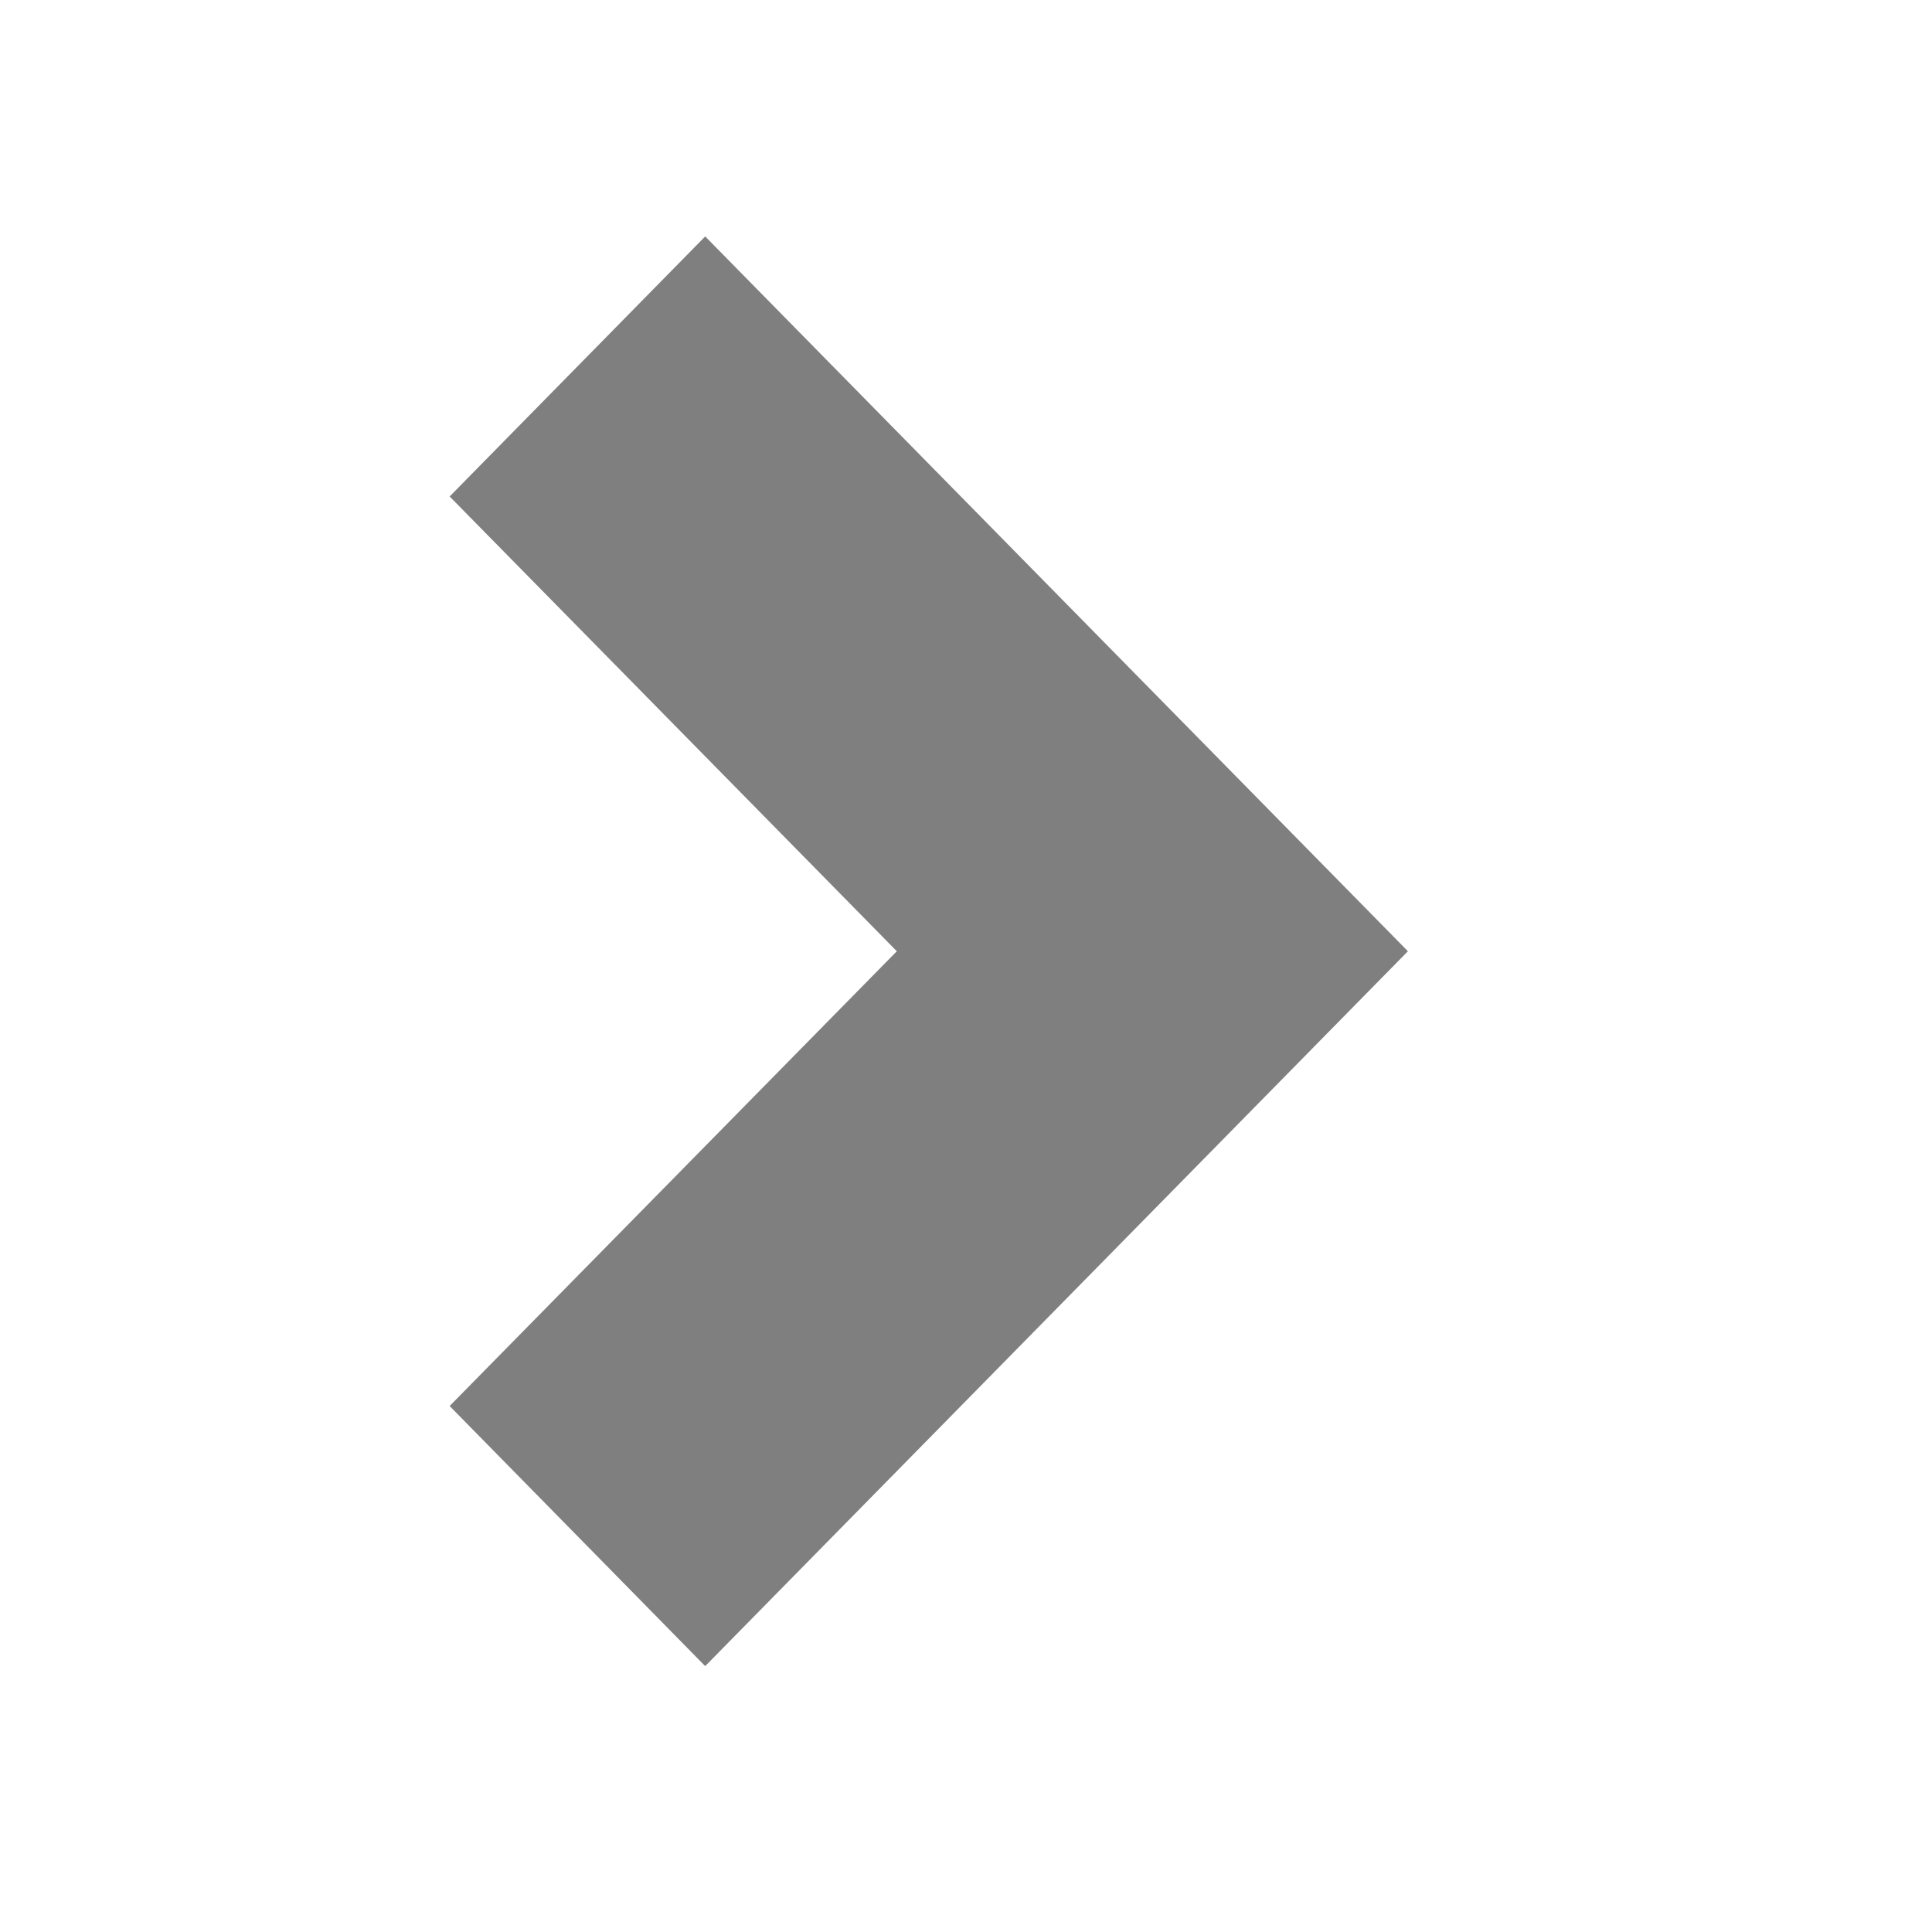
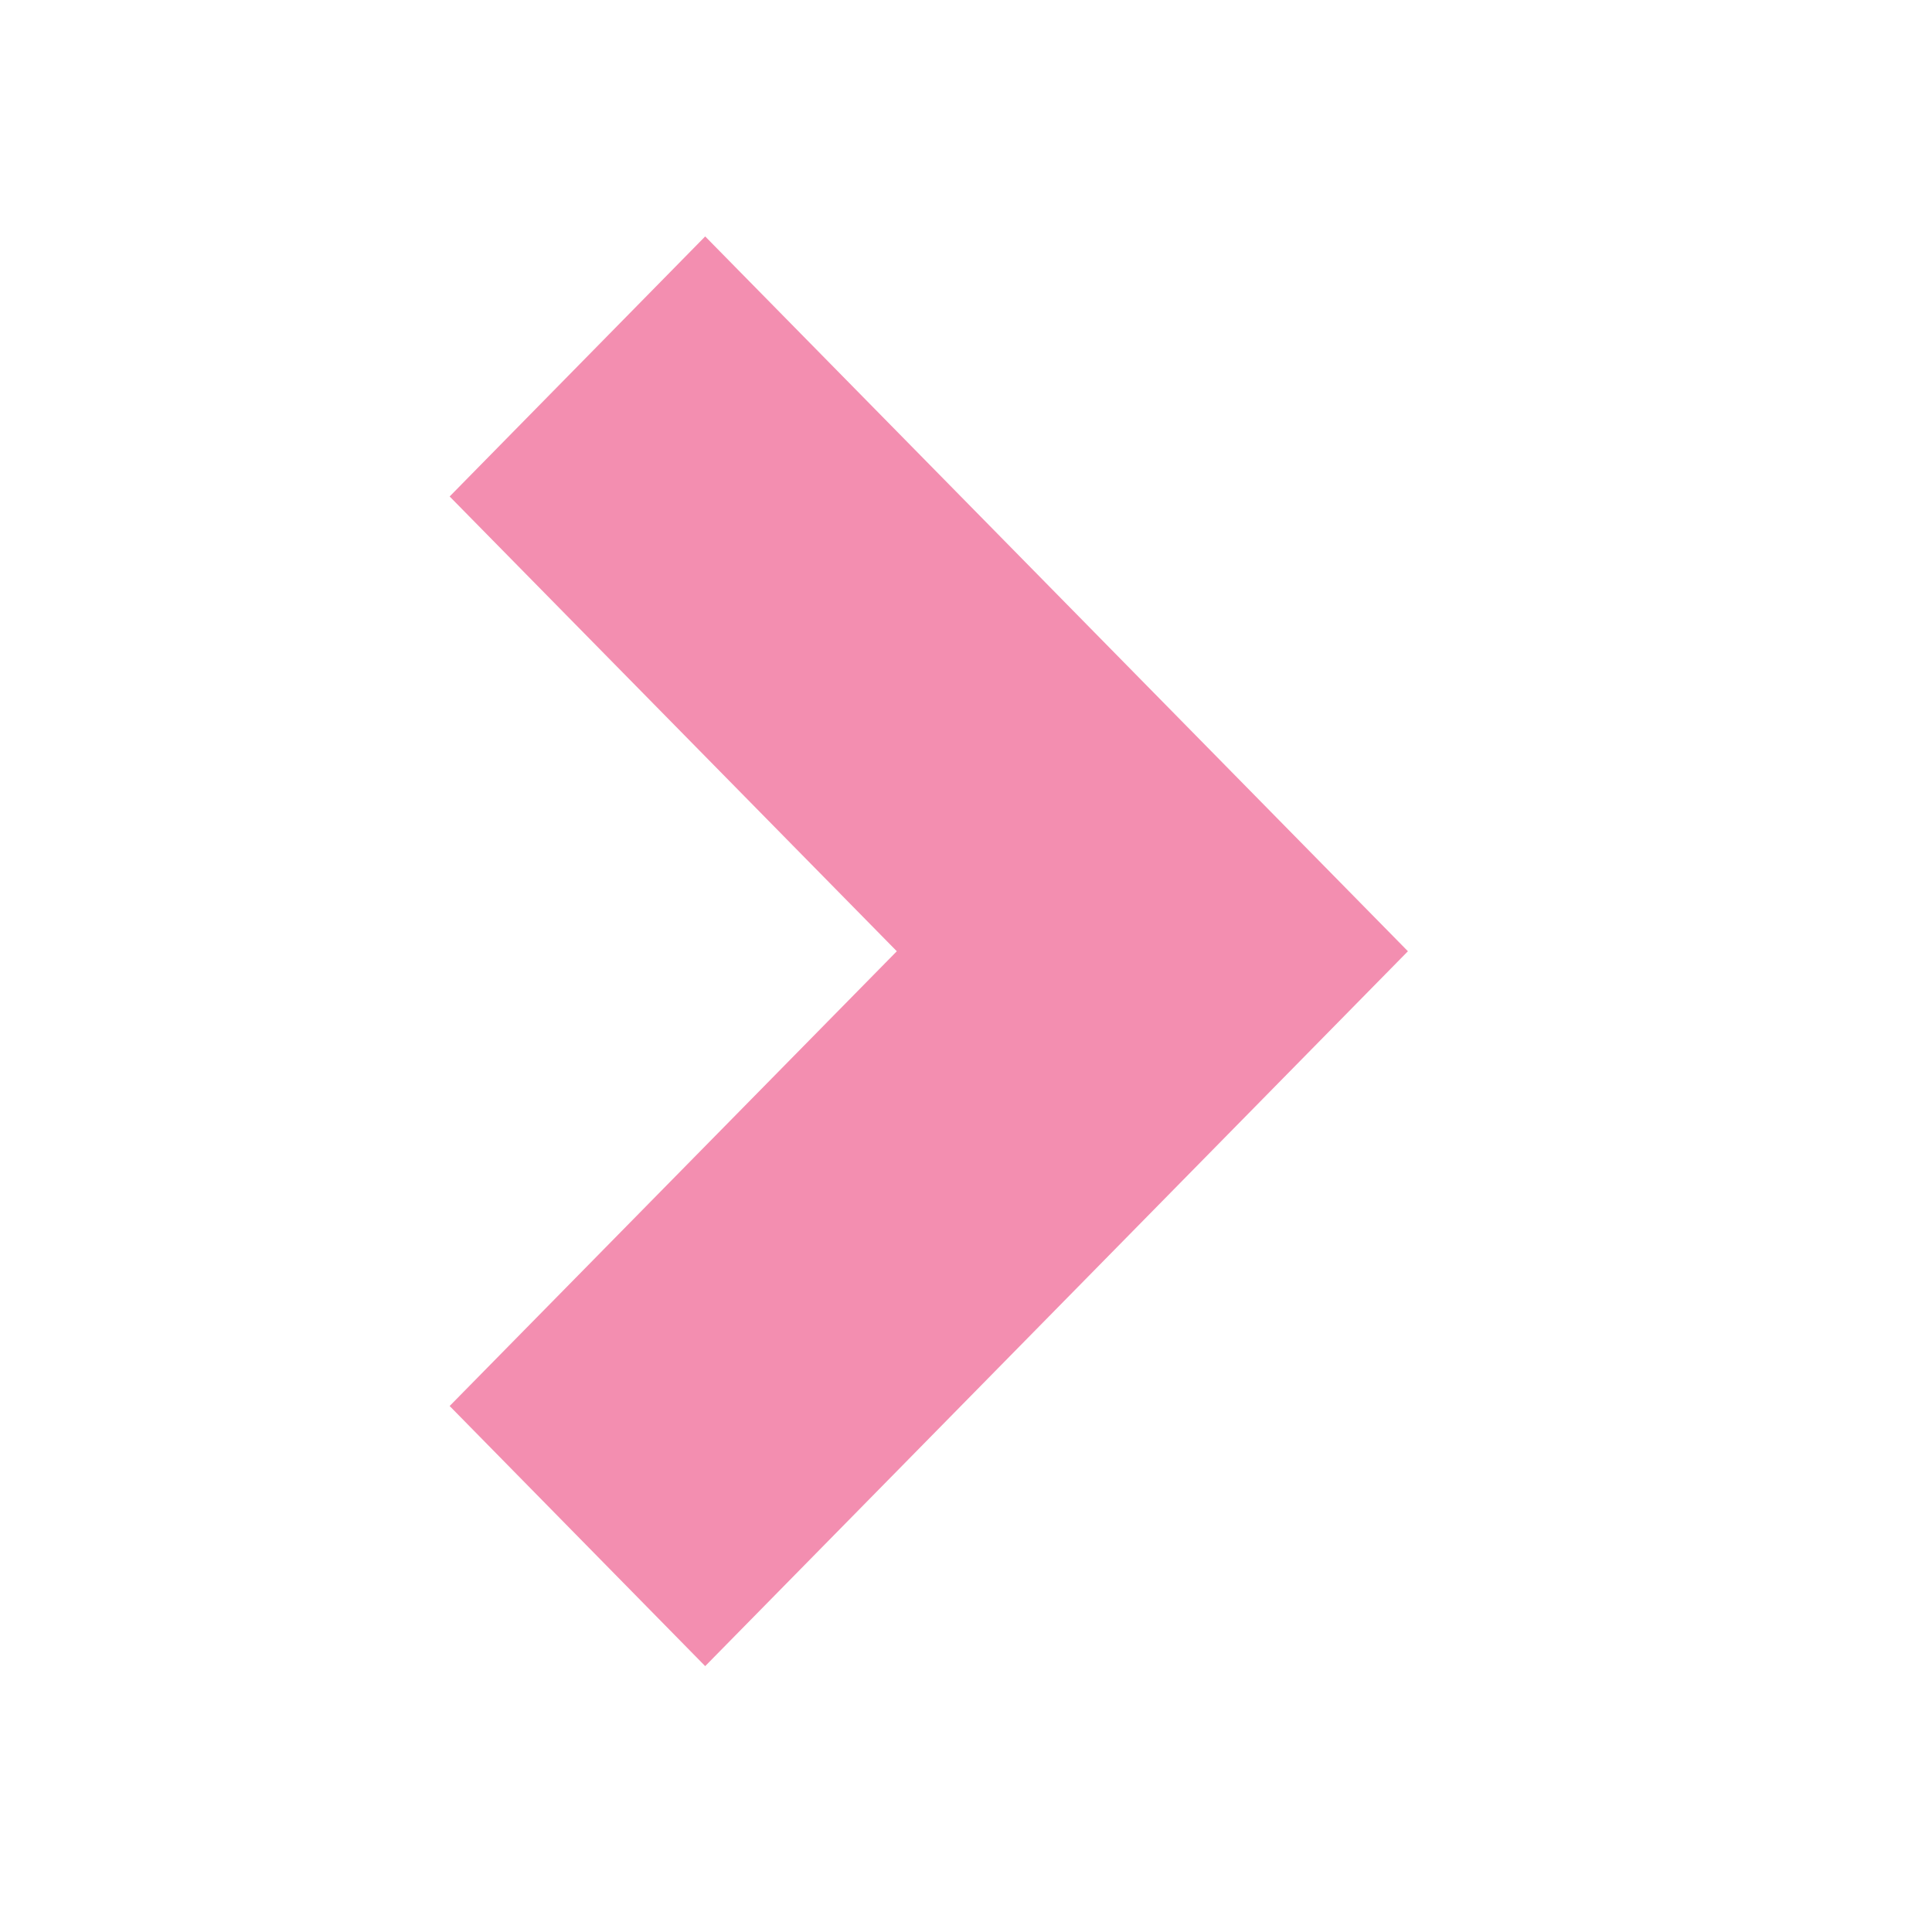
<svg xmlns="http://www.w3.org/2000/svg" width="200" height="200" viewBox="0 0 200 200">
  <g>
    <rect height="202" width="202" y="-1" x="-1" fill="none" id="canvas_background" />
    <g y="0" x="0" width="100%" height="100%" display="none" overflow="visible" id="canvasGrid">
      <rect height="100%" width="100%" y="0" x="0" stroke-width="0" fill="url(#gridpattern)" />
    </g>
  </g>
  <g>
-     <path d="m145.747,51.4l-46.291,47.077l46.291,47.078l-26.454,26.92l-72.746,-73.998l72.746,-74.003" transform="rotate(180 96.1471 98.475)" stroke-width="1.5" fill-opacity="0.5" fill="#000000" id="svg_1" />
+     <path d="m145.747,51.4l-46.291,47.077l46.291,47.078l-26.454,26.92l-72.746,-73.998l72.746,-74.003" transform="rotate(180 96.1471 98.475)" stroke-width="1.5" fill-opacity="0.5" fill="#E91E63" id="svg_1" />
  </g>
</svg>
